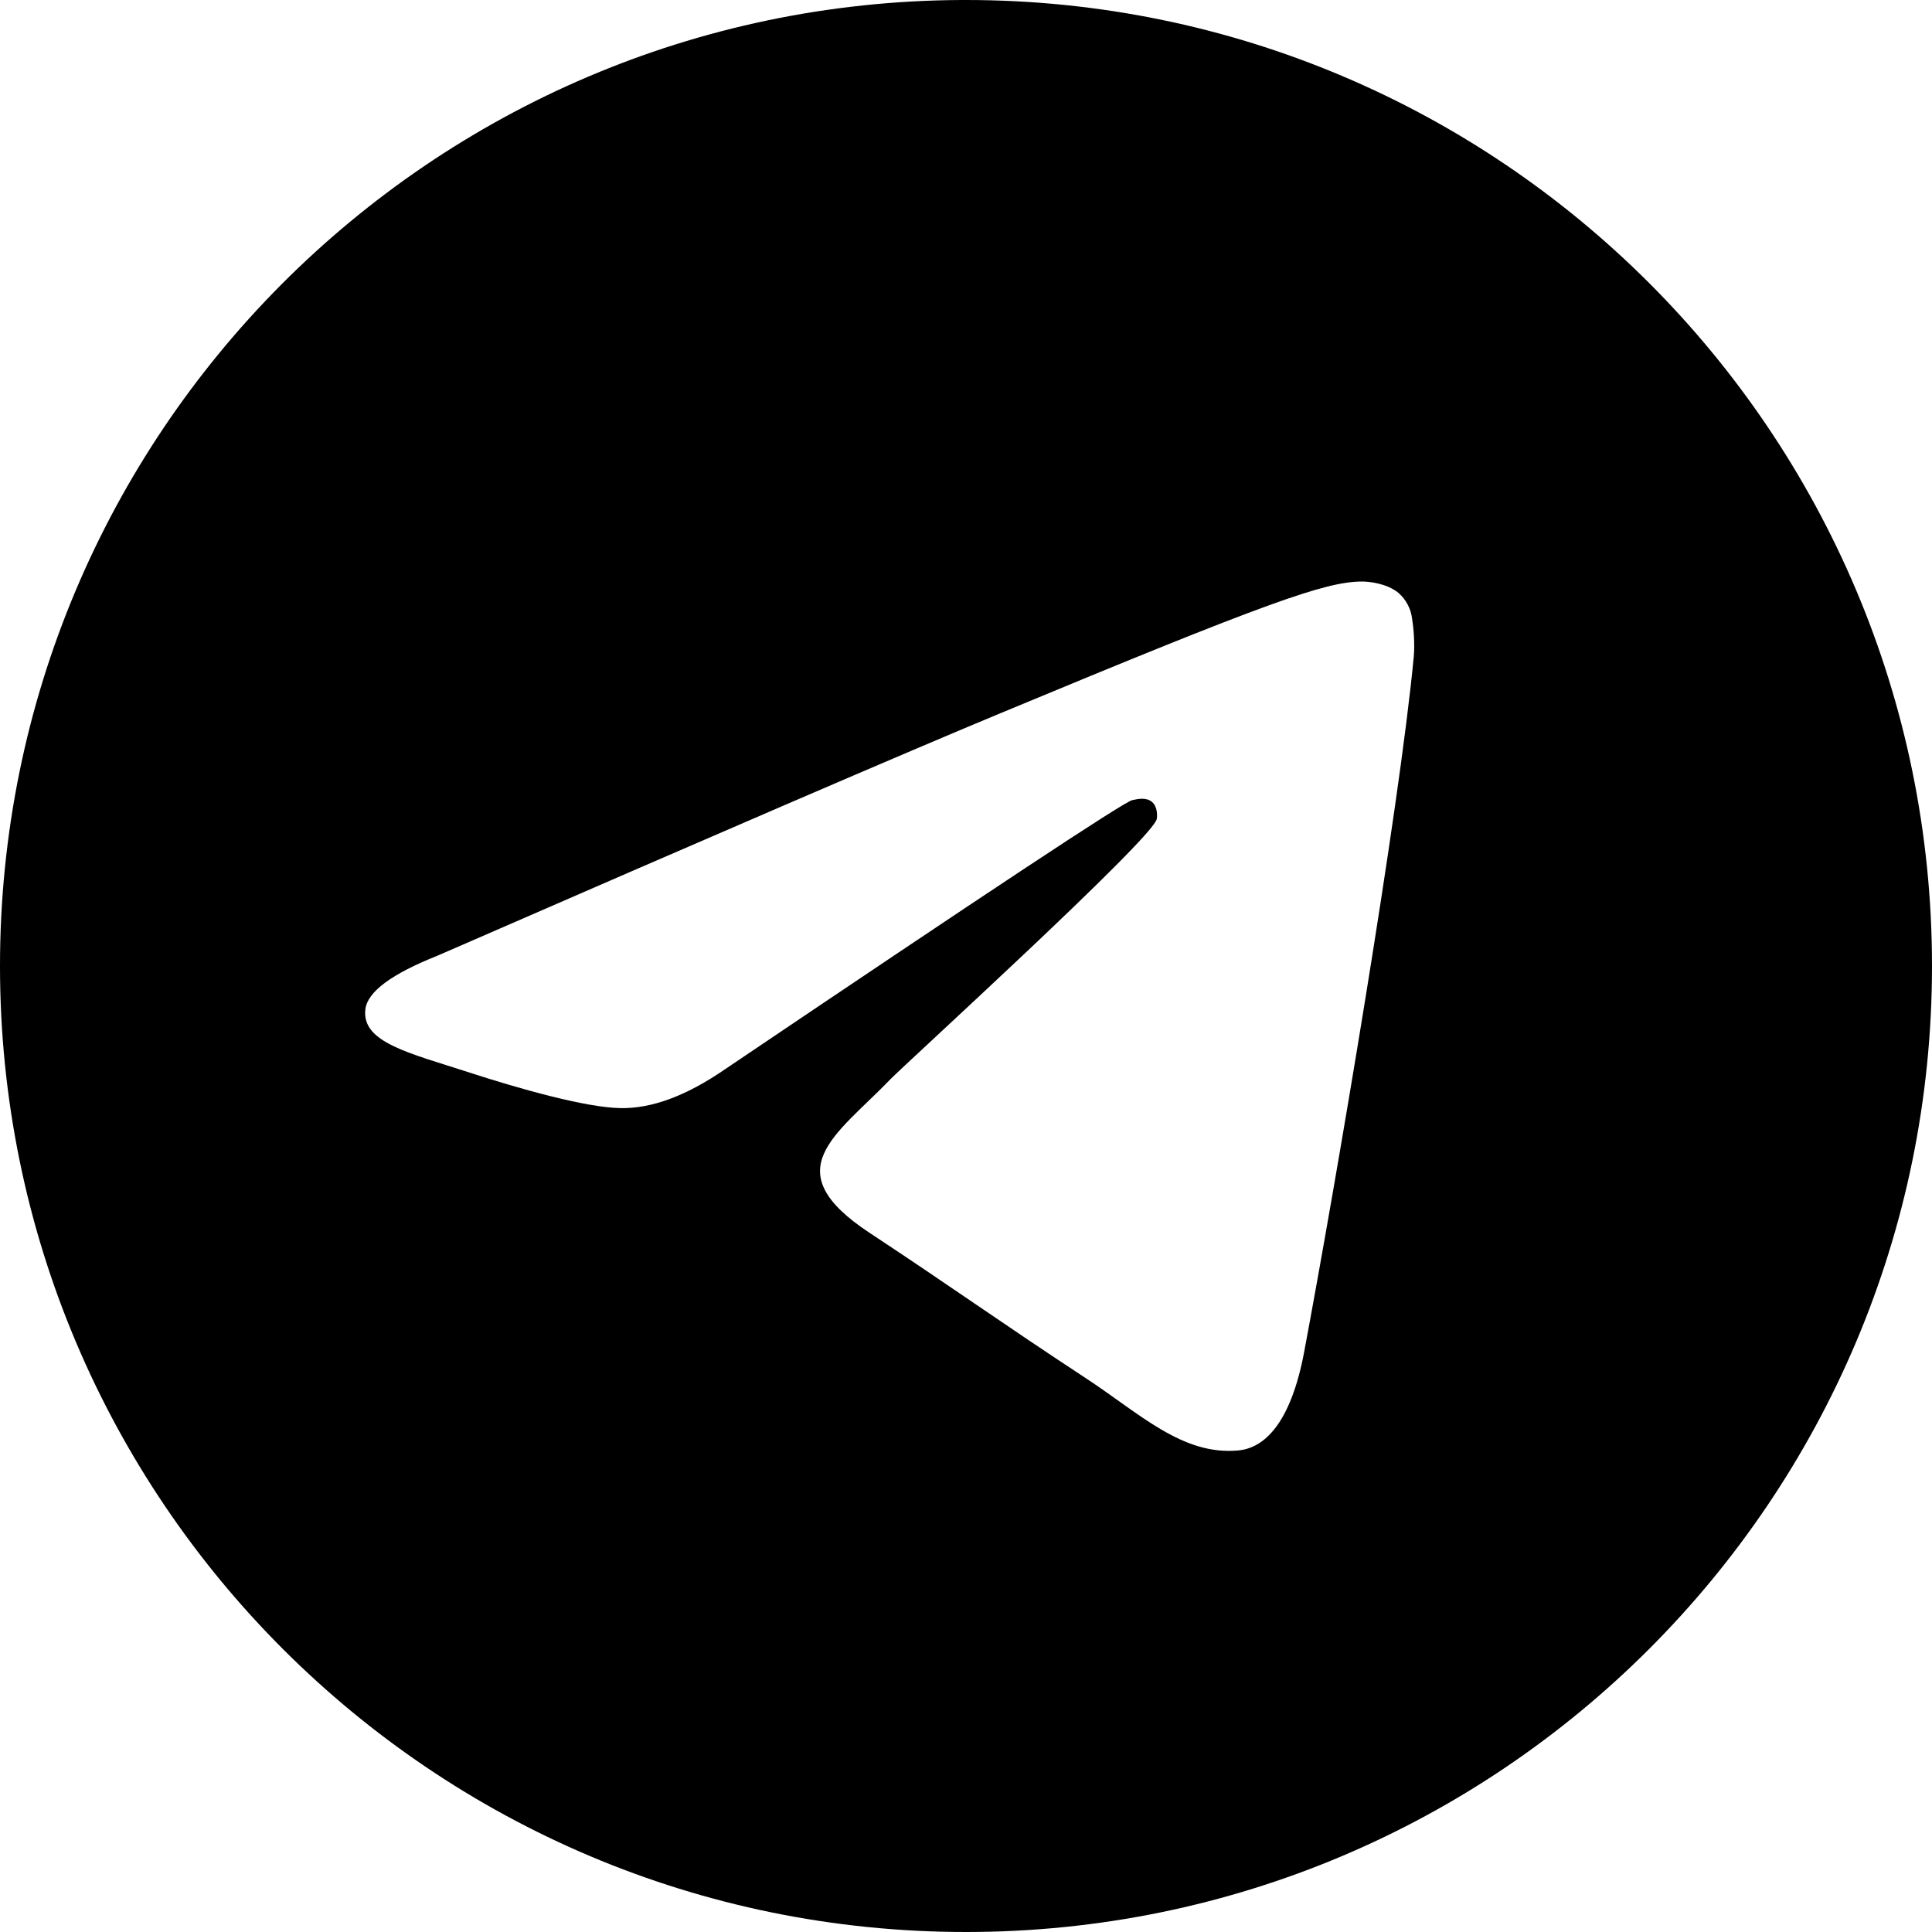
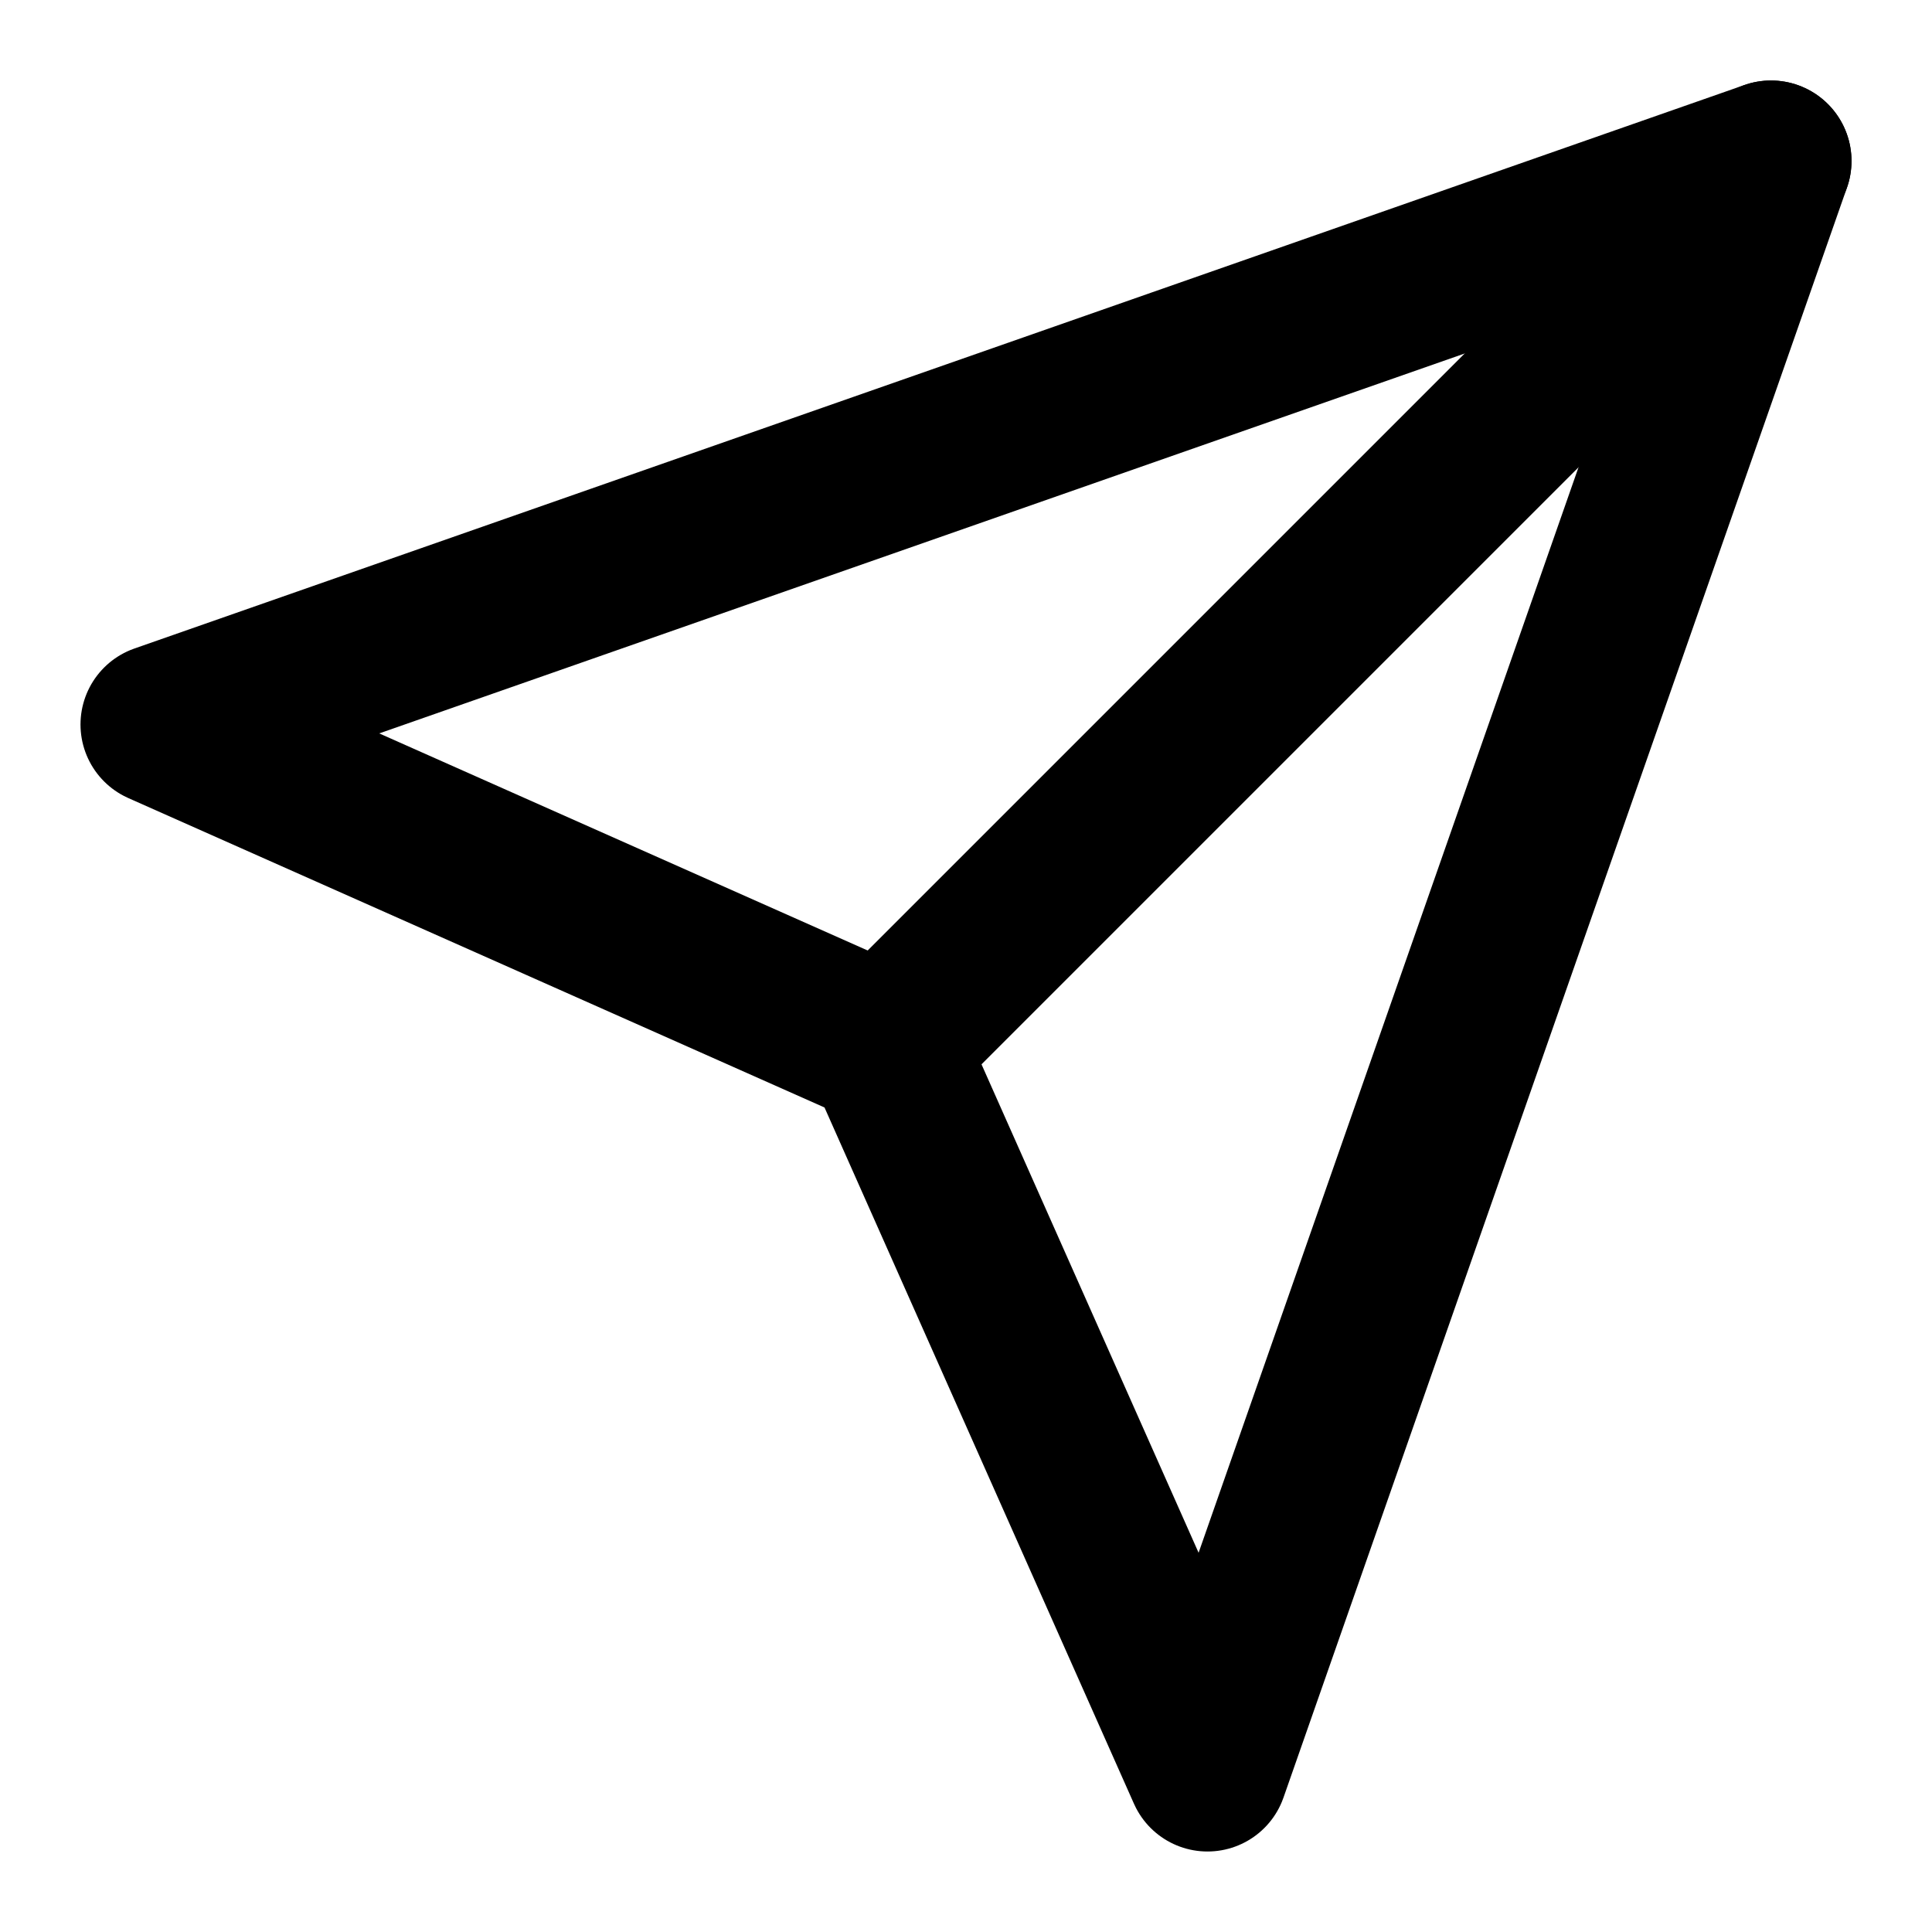
- <svg xmlns="http://www.w3.org/2000/svg" role="img" viewBox="0 0 24 24">
-   <path d="M11.944 0A12 12 0 0 0 0 12a12 12 0 0 0 12 12 12 12 0 0 0 12-12A12 12 0 0 0 12 0a12 12 0 0 0-.056 0zm4.962 7.224c.1-.002.321.023.465.14a.506.506 0 0 1 .171.325c.016.093.036.306.02.472-.18 1.898-.962 6.502-1.36 8.627-.168.9-.499 1.201-.82 1.23-.696.065-1.225-.46-1.9-.902-1.056-.693-1.653-1.124-2.678-1.8-1.185-.78-.417-1.21.258-1.91.177-.184 3.247-2.977 3.307-3.23.007-.032.014-.15-.056-.212s-.174-.041-.249-.024c-.106.024-1.793 1.14-5.061 3.345-.48.33-.913.49-1.302.48-.428-.008-1.252-.241-1.865-.44-.752-.245-1.349-.374-1.297-.789.027-.216.325-.437.893-.663 3.498-1.524 5.83-2.529 6.998-3.014 3.332-1.386 4.025-1.627 4.476-1.635z" />
+ <svg xmlns="http://www.w3.org/2000/svg" width="32" height="32" viewBox="0 0 24 24" fill="none" stroke="currentColor" stroke-width="2" stroke-linecap="round" stroke-linejoin="round">
+   <line x1="22" y1="2" x2="11" y2="13" />
+   <polygon points="22 2 15 22 11 13 2 9 22 2" />
</svg>
